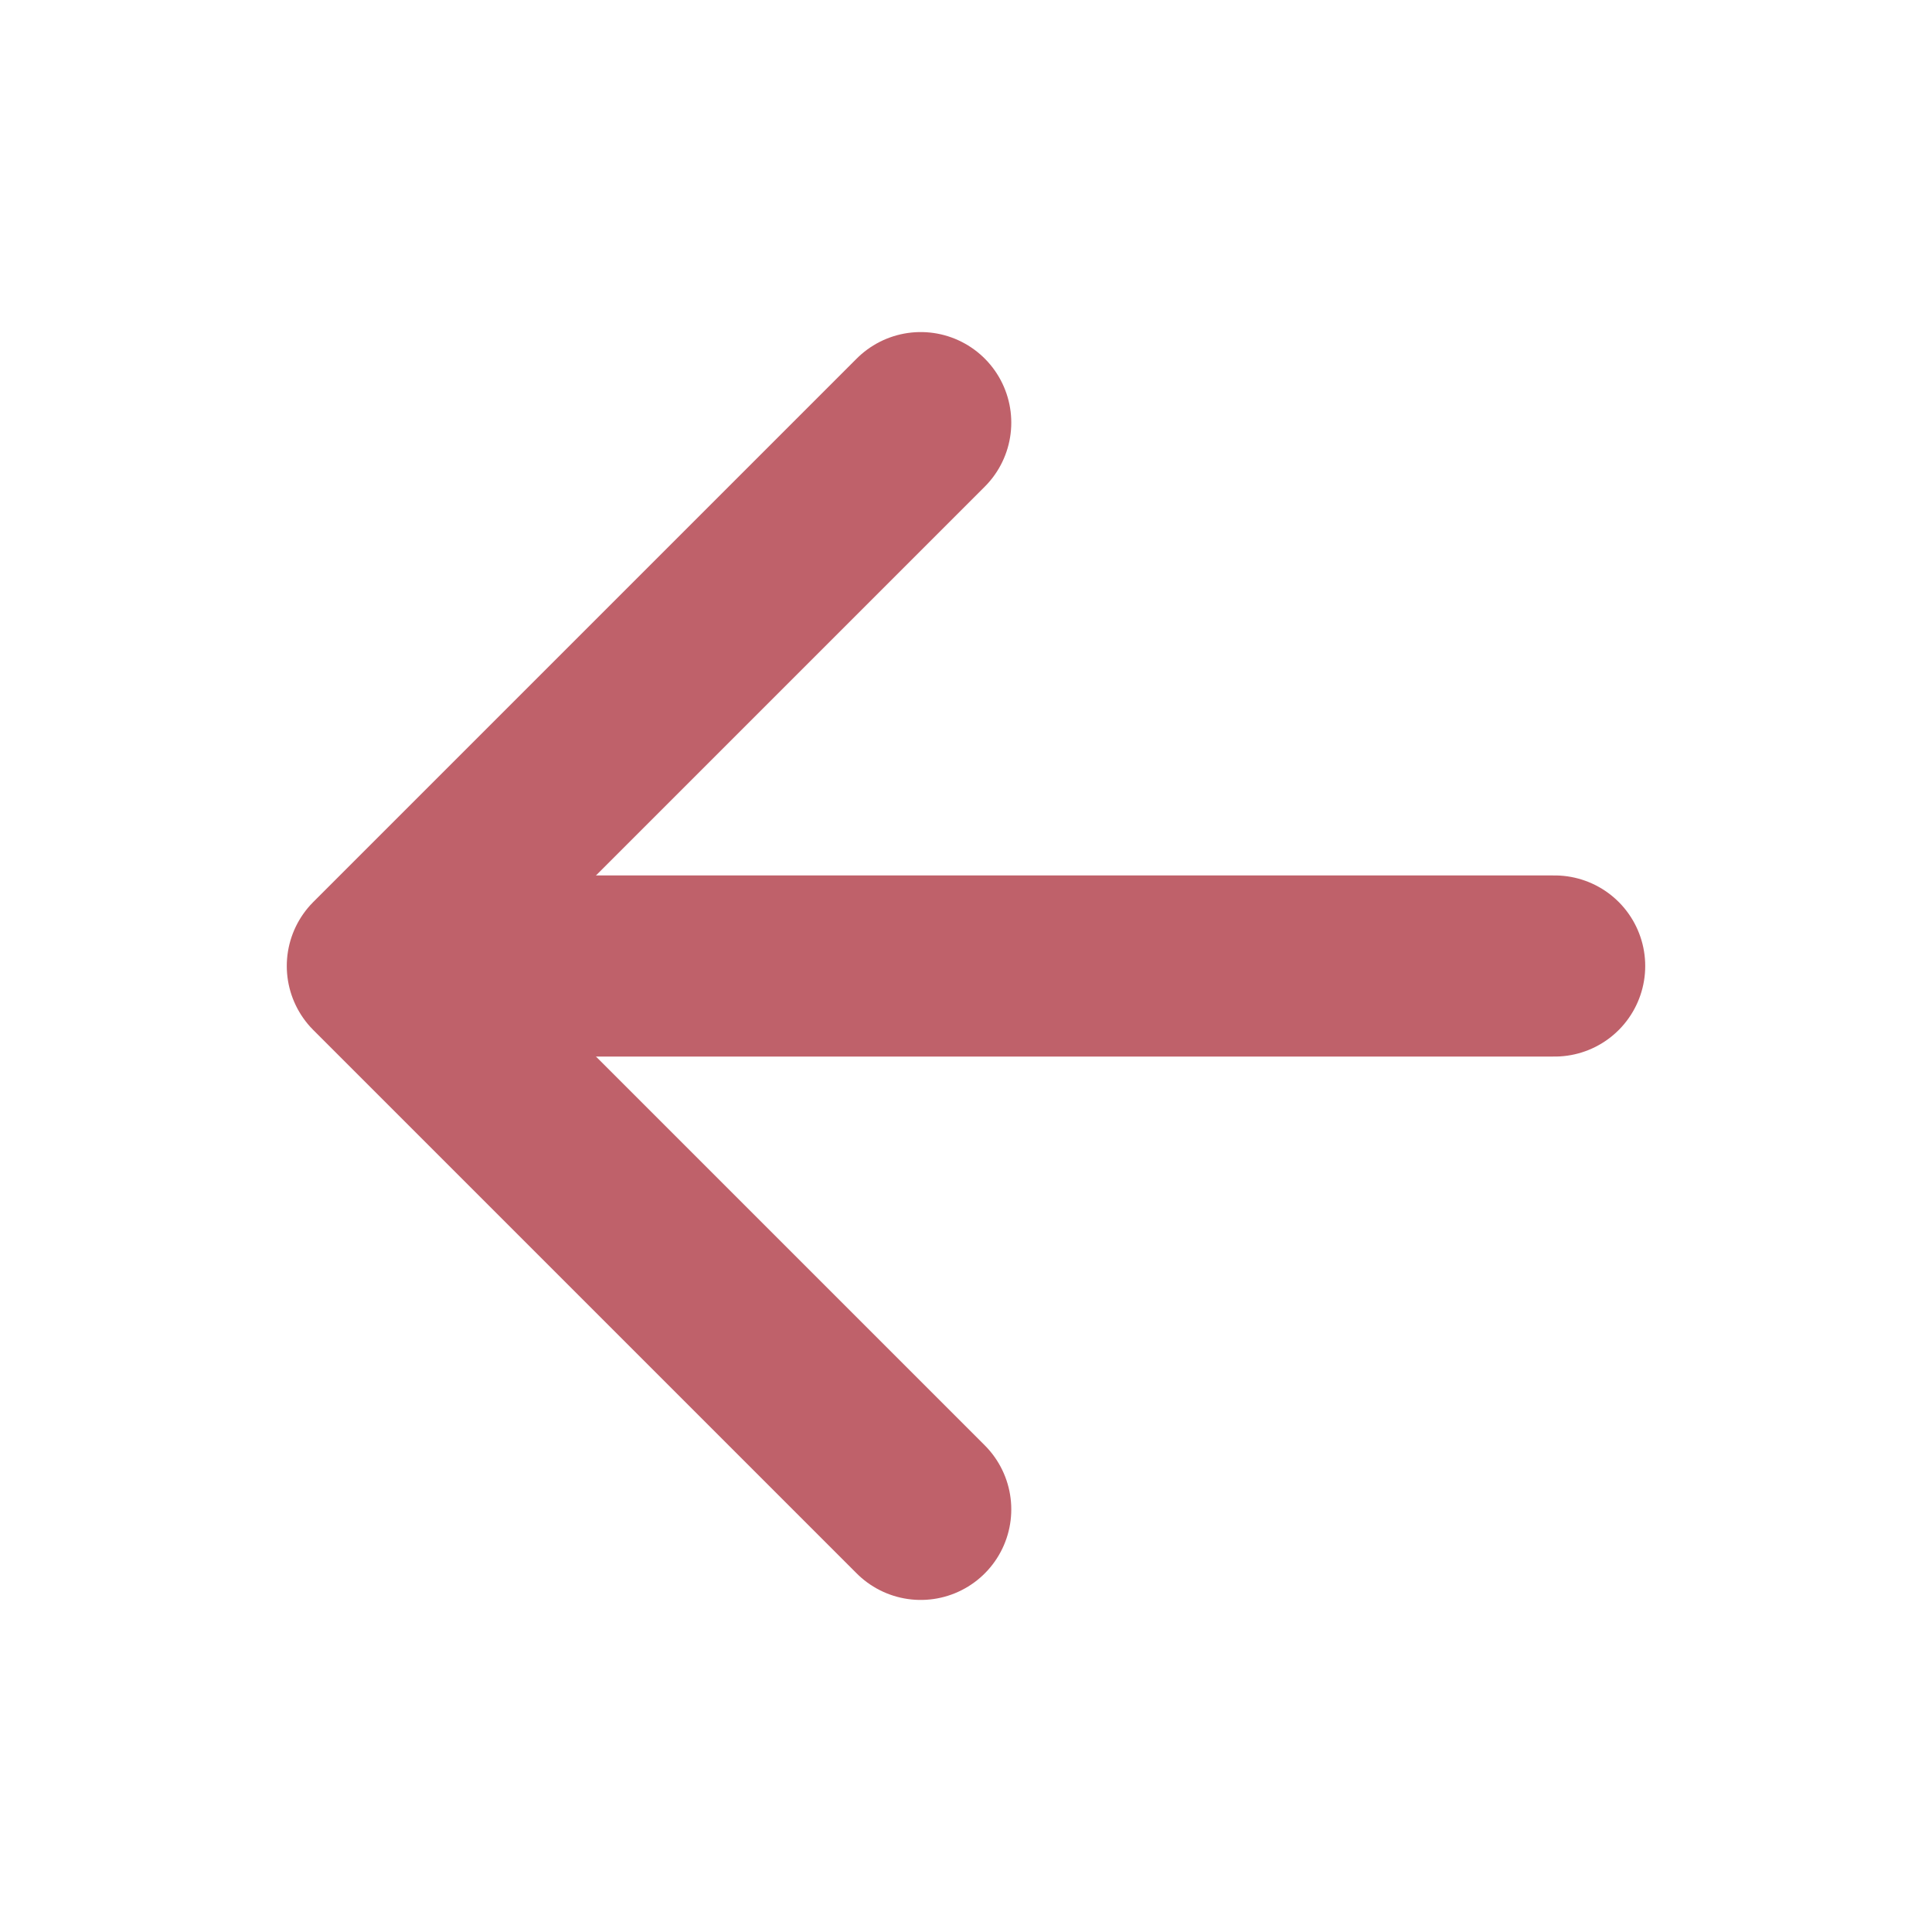
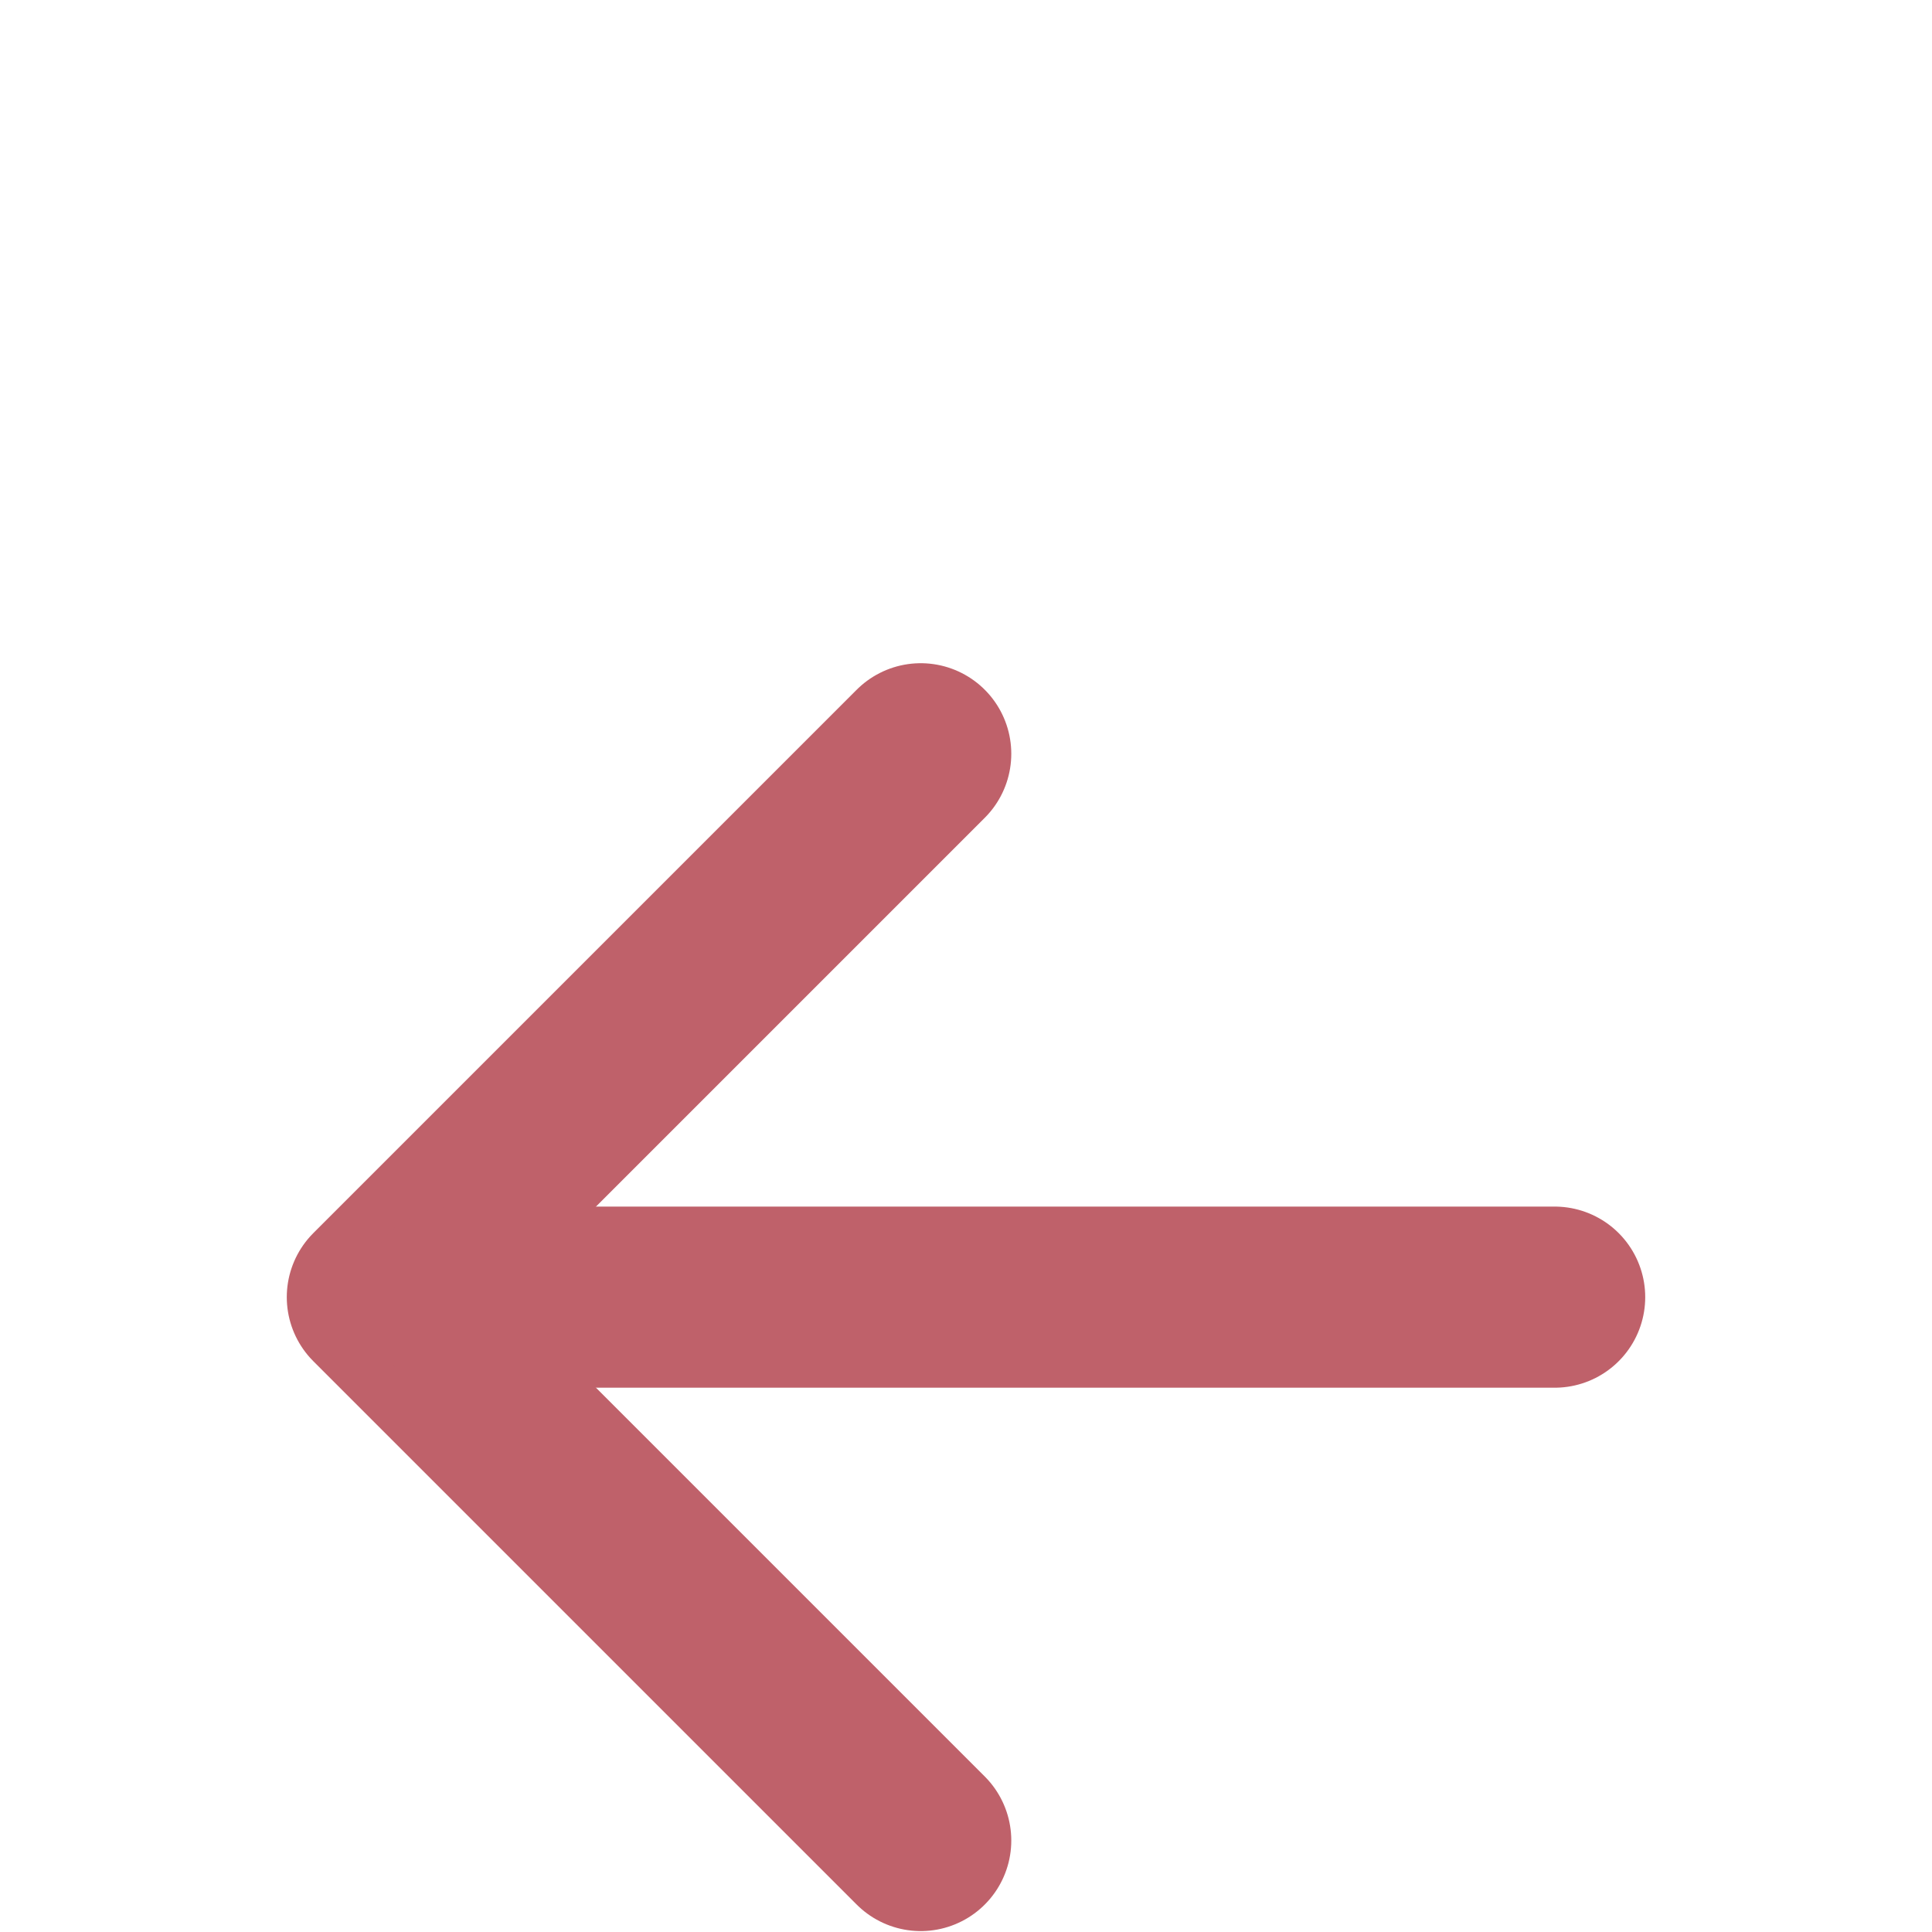
<svg xmlns="http://www.w3.org/2000/svg" width="512" height="512" viewBox="0 0 512 512" version="1.1" id="svg8">
  <defs id="defs12" />
-   <polyline points="244 400 100 256 244 112" style="fill:none;stroke:#bf616a;stroke-linecap:round;stroke-linejoin:round;stroke-width:48px;fill-opacity:1;stroke-opacity:1" id="polyline4" />
-   <line x1="120" y1="256" x2="412" y2="256" style="fill:none;stroke:#bf616a;stroke-linecap:round;stroke-linejoin:round;stroke-width:48px;stroke-opacity:1" id="line6" />
+   <g id="g816" transform="translate(0,87.75759)">
+     <polyline id="polyline4" style="fill:none;fill-opacity:1;stroke:#bf616a;stroke-width:48px;stroke-linecap:round;stroke-linejoin:round;stroke-opacity:1" points="244 400 100 256 244 112" />
+     <line id="line6" style="fill:none;stroke:#bf616a;stroke-width:48px;stroke-linecap:round;stroke-linejoin:round;stroke-opacity:1" y2="256" x2="412" y1="256" x1="120" />
+   </g>
</svg>
